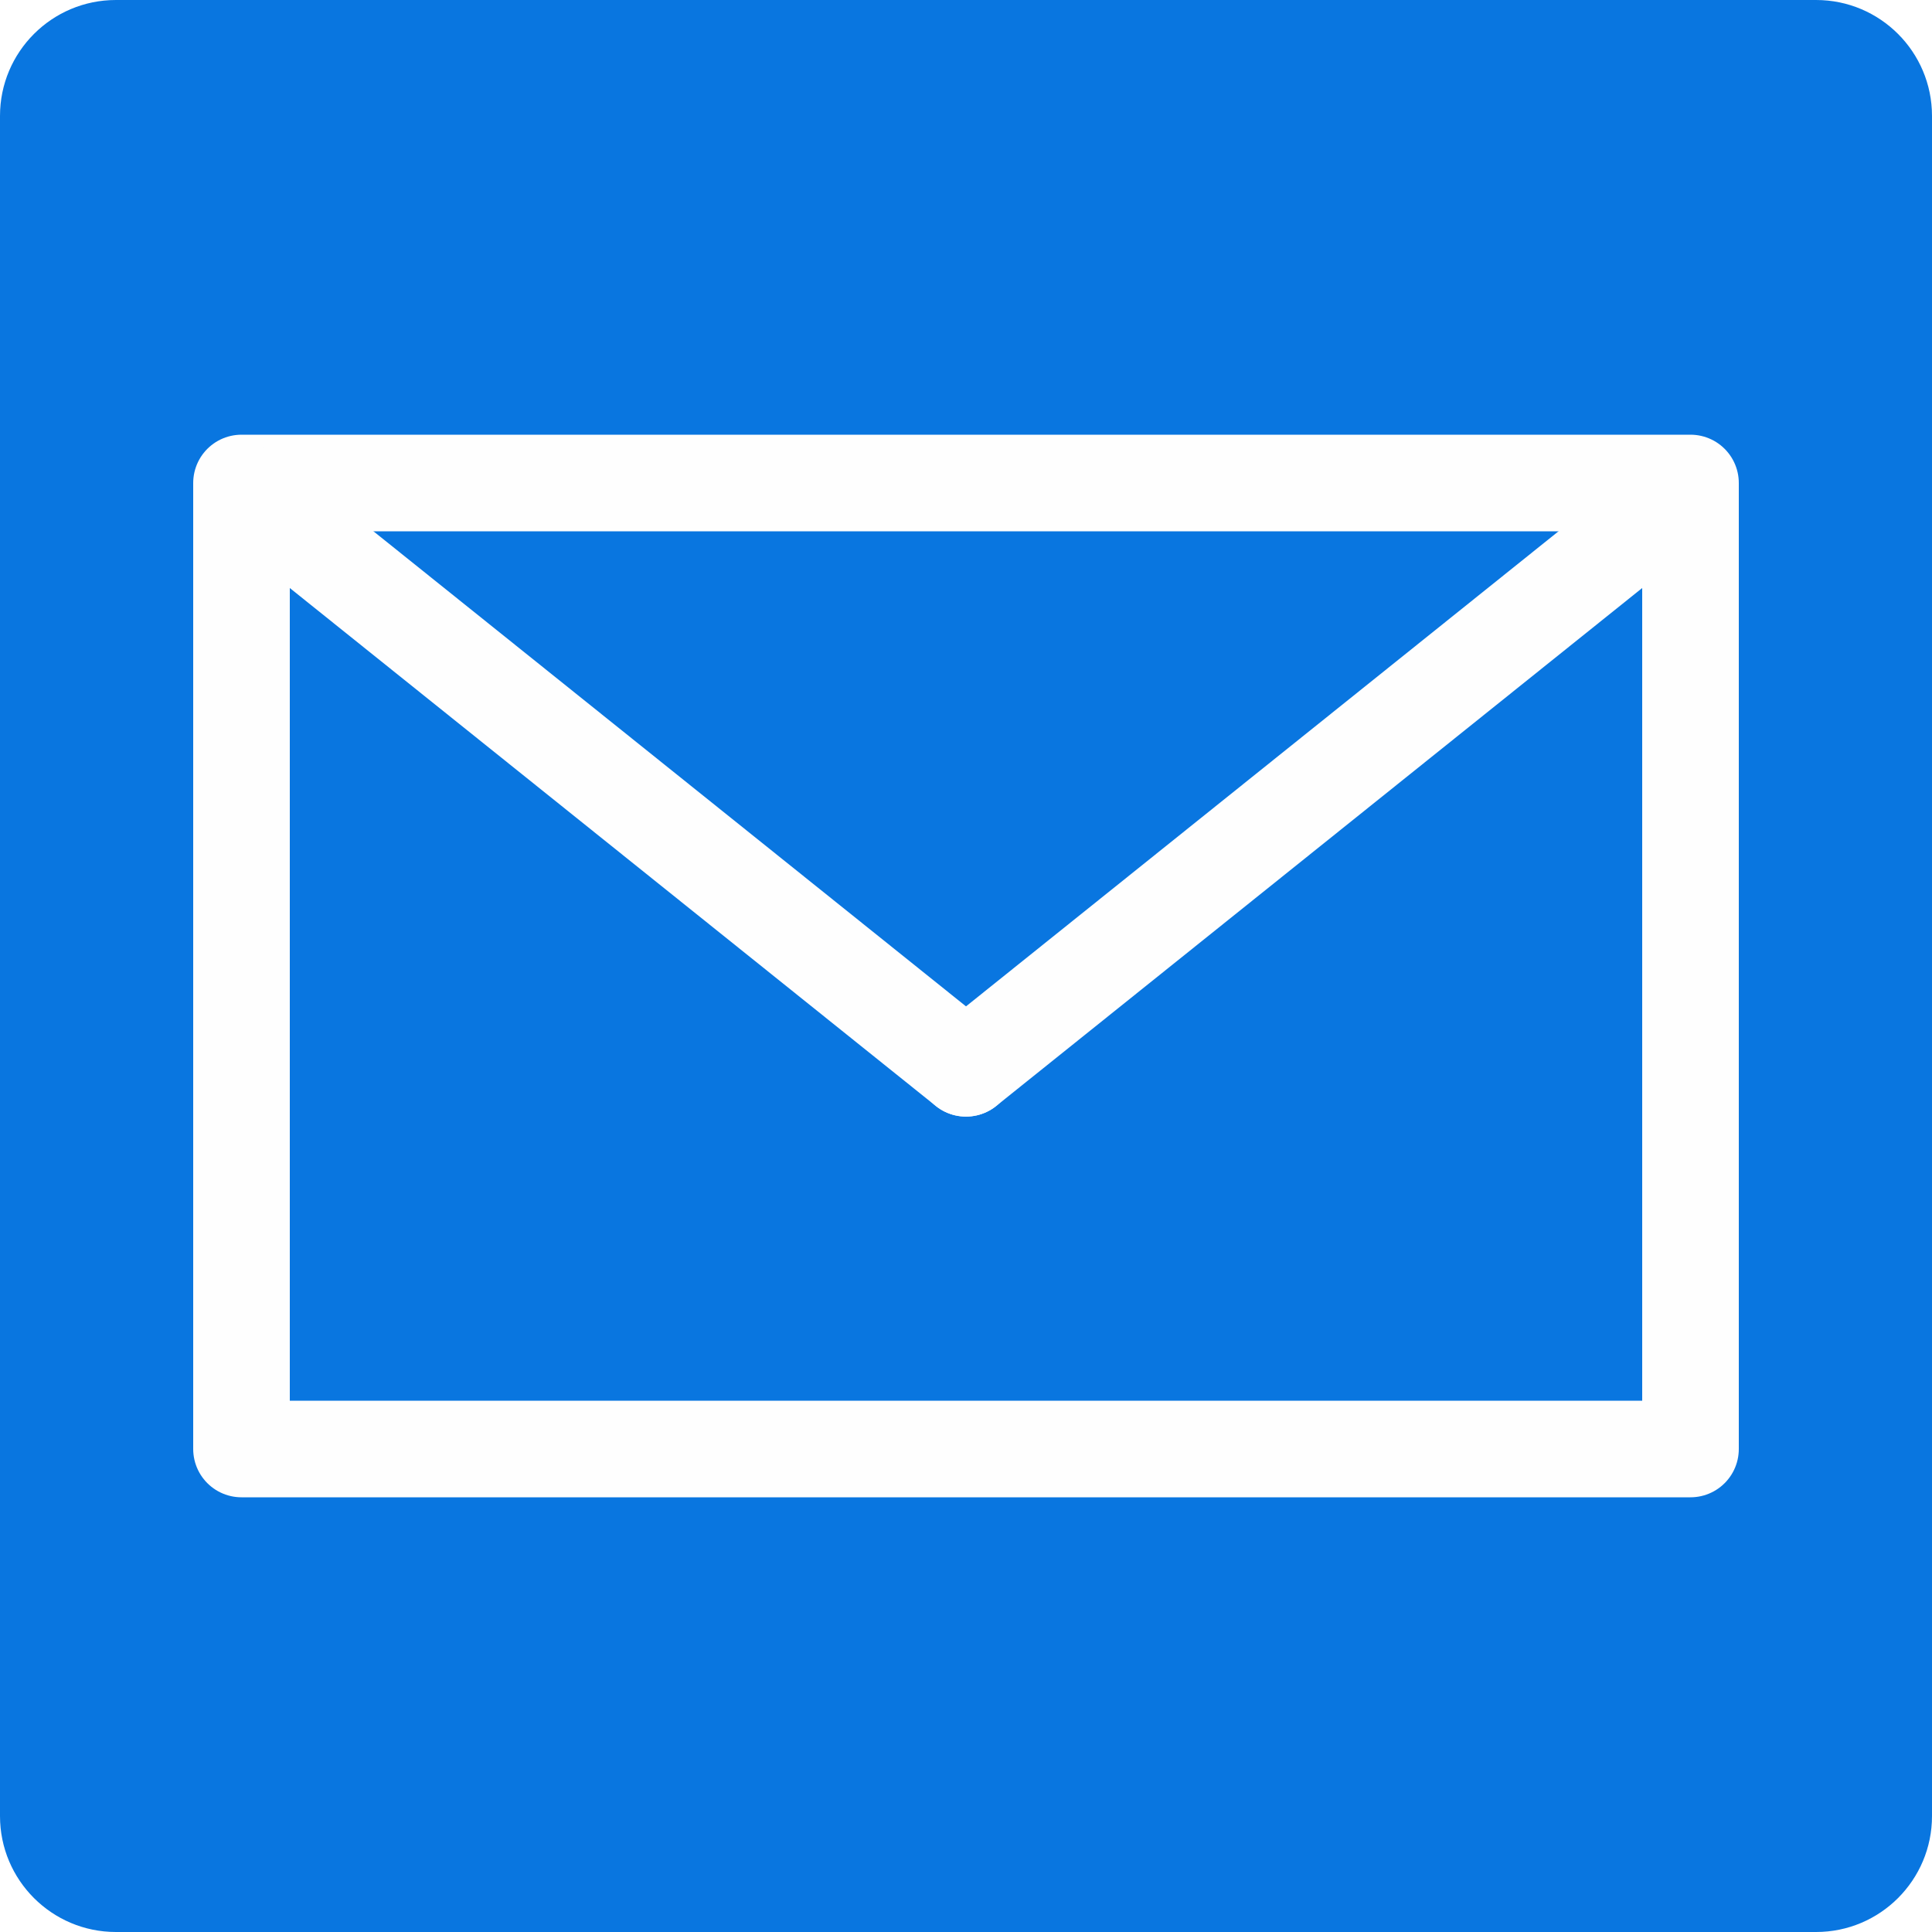
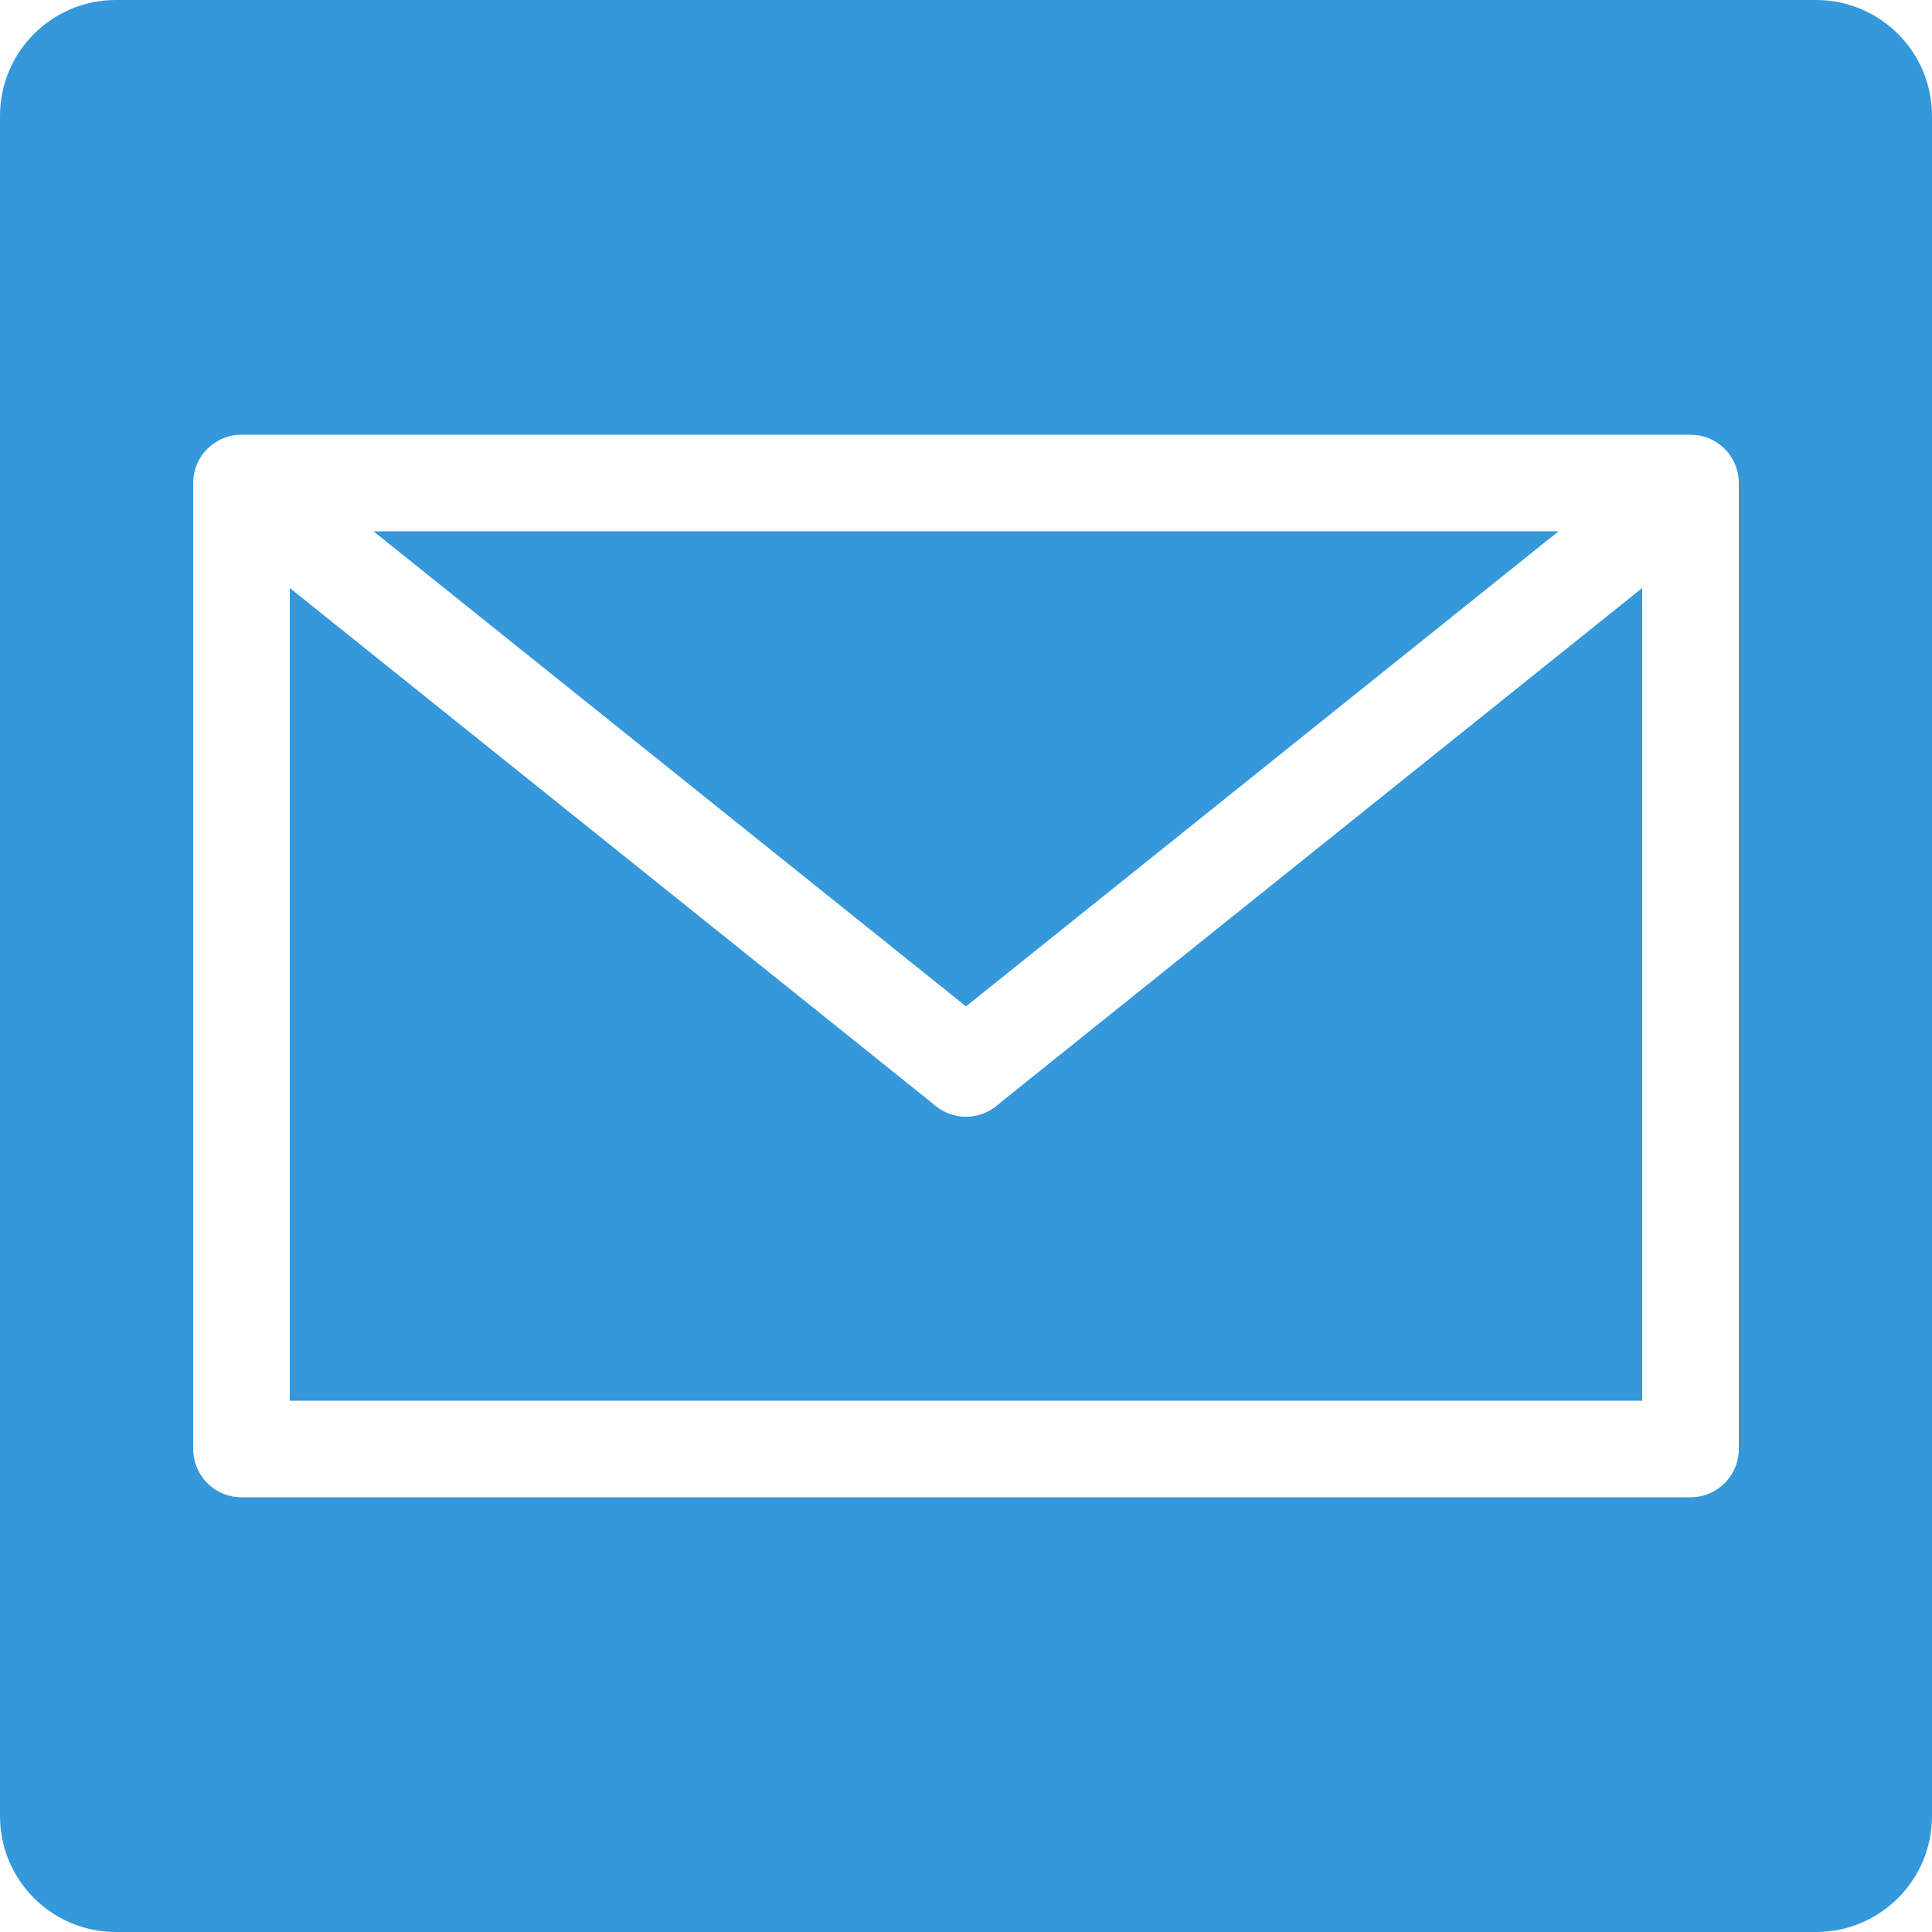
<svg xmlns="http://www.w3.org/2000/svg" version="1.2" baseProfile="tiny" id="Layer_1" x="0px" y="0px" width="200px" height="200px" viewBox="0 0 200 200" xml:space="preserve">
-   <path fill="#0976E0" d="M200,188c0,6.627-5.373,12-12,12H12c-6.627,0-12-5.373-12-12V12C0,5.373,5.373,0,12,0h176  c6.627,0,12,5.373,12,12V188z" />
+   <path fill="#3498DB" d="M200,188c0,6.627-5.373,12-12,12H12c-6.627,0-12-5.373-12-12V12C0,5.373,5.373,0,12,0h176  c6.627,0,12,5.373,12,12V188z" />
  <g>
-     <rect x="25" y="50" fill="#0976E0" stroke="#FEFEFE" stroke-width="10" stroke-linecap="round" stroke-linejoin="round" width="150" height="100" />
+     <rect x="25" y="50" fill="#3498DB" stroke="#FEFEFE" stroke-width="10" stroke-linecap="round" stroke-linejoin="round" width="150" height="100" />
    <line fill="none" stroke="#FEFEFE" stroke-width="10" stroke-linecap="round" stroke-linejoin="round" x1="100" y1="110.588" x2="25.9" y2="51.176" />
    <line fill="none" stroke="#FEFEFE" stroke-width="10" stroke-linecap="round" stroke-linejoin="round" x1="100" y1="110.588" x2="174.1" y2="51.176" />
  </g>
</svg>
